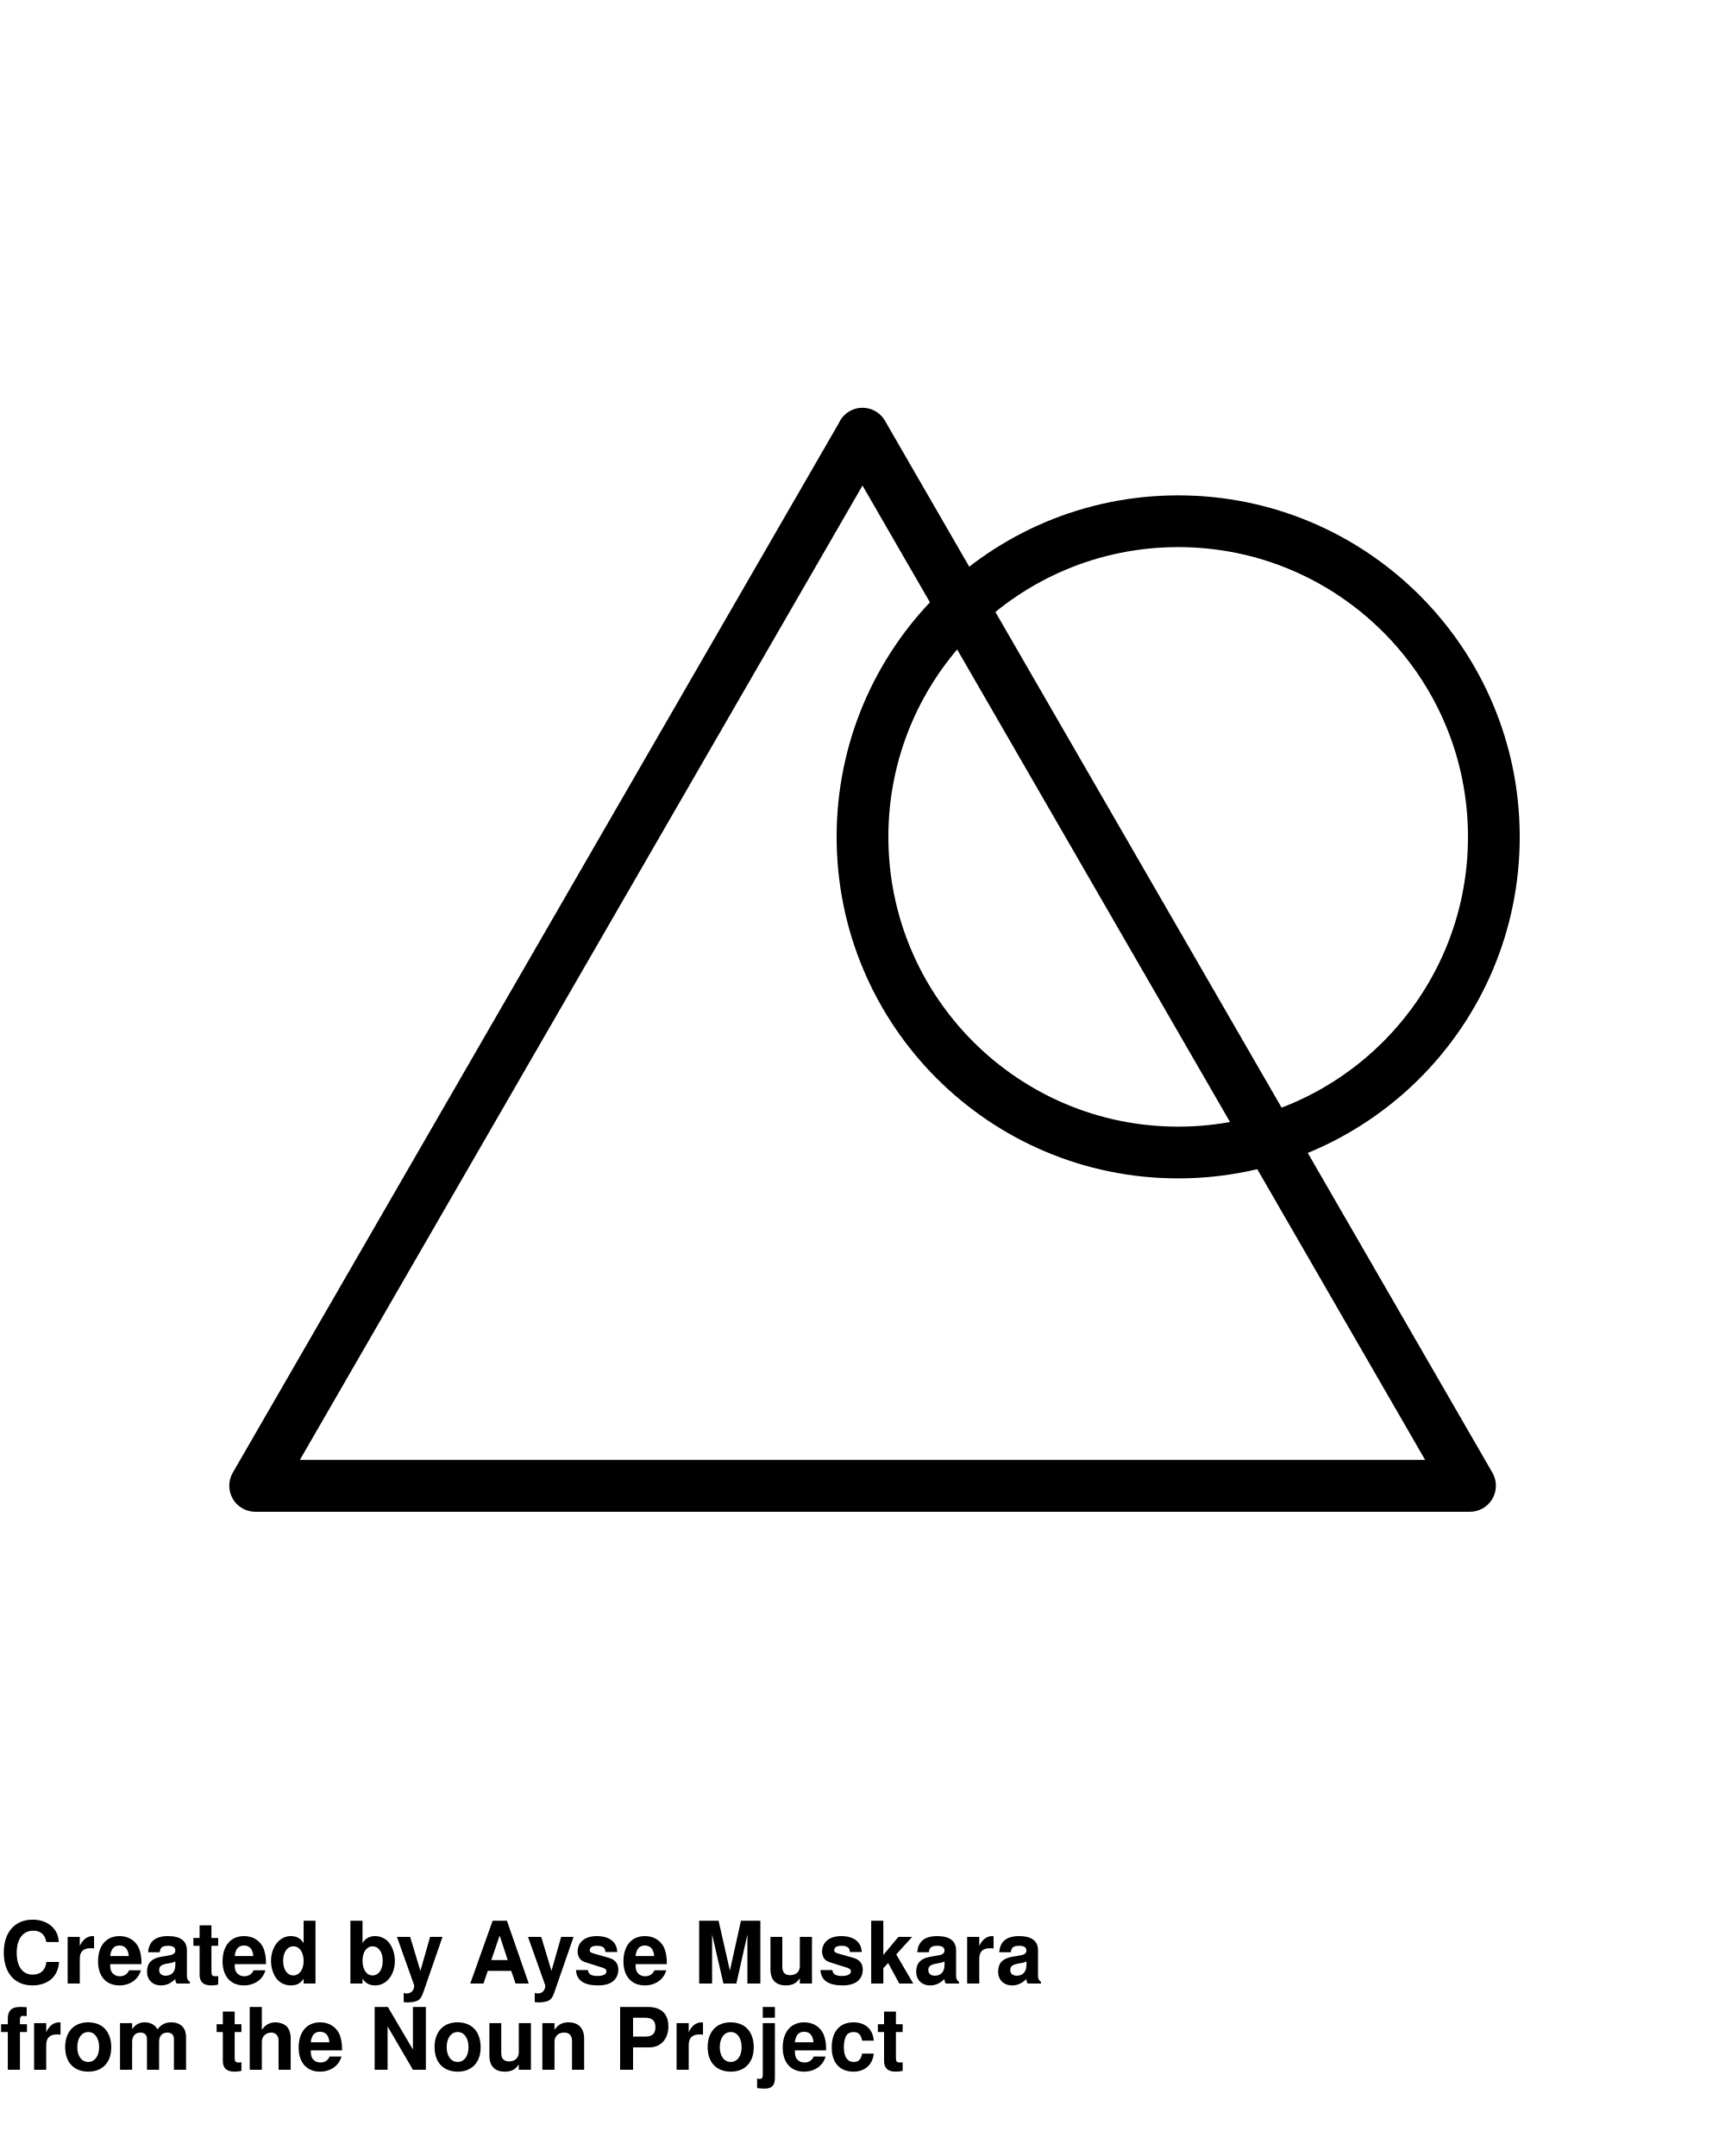
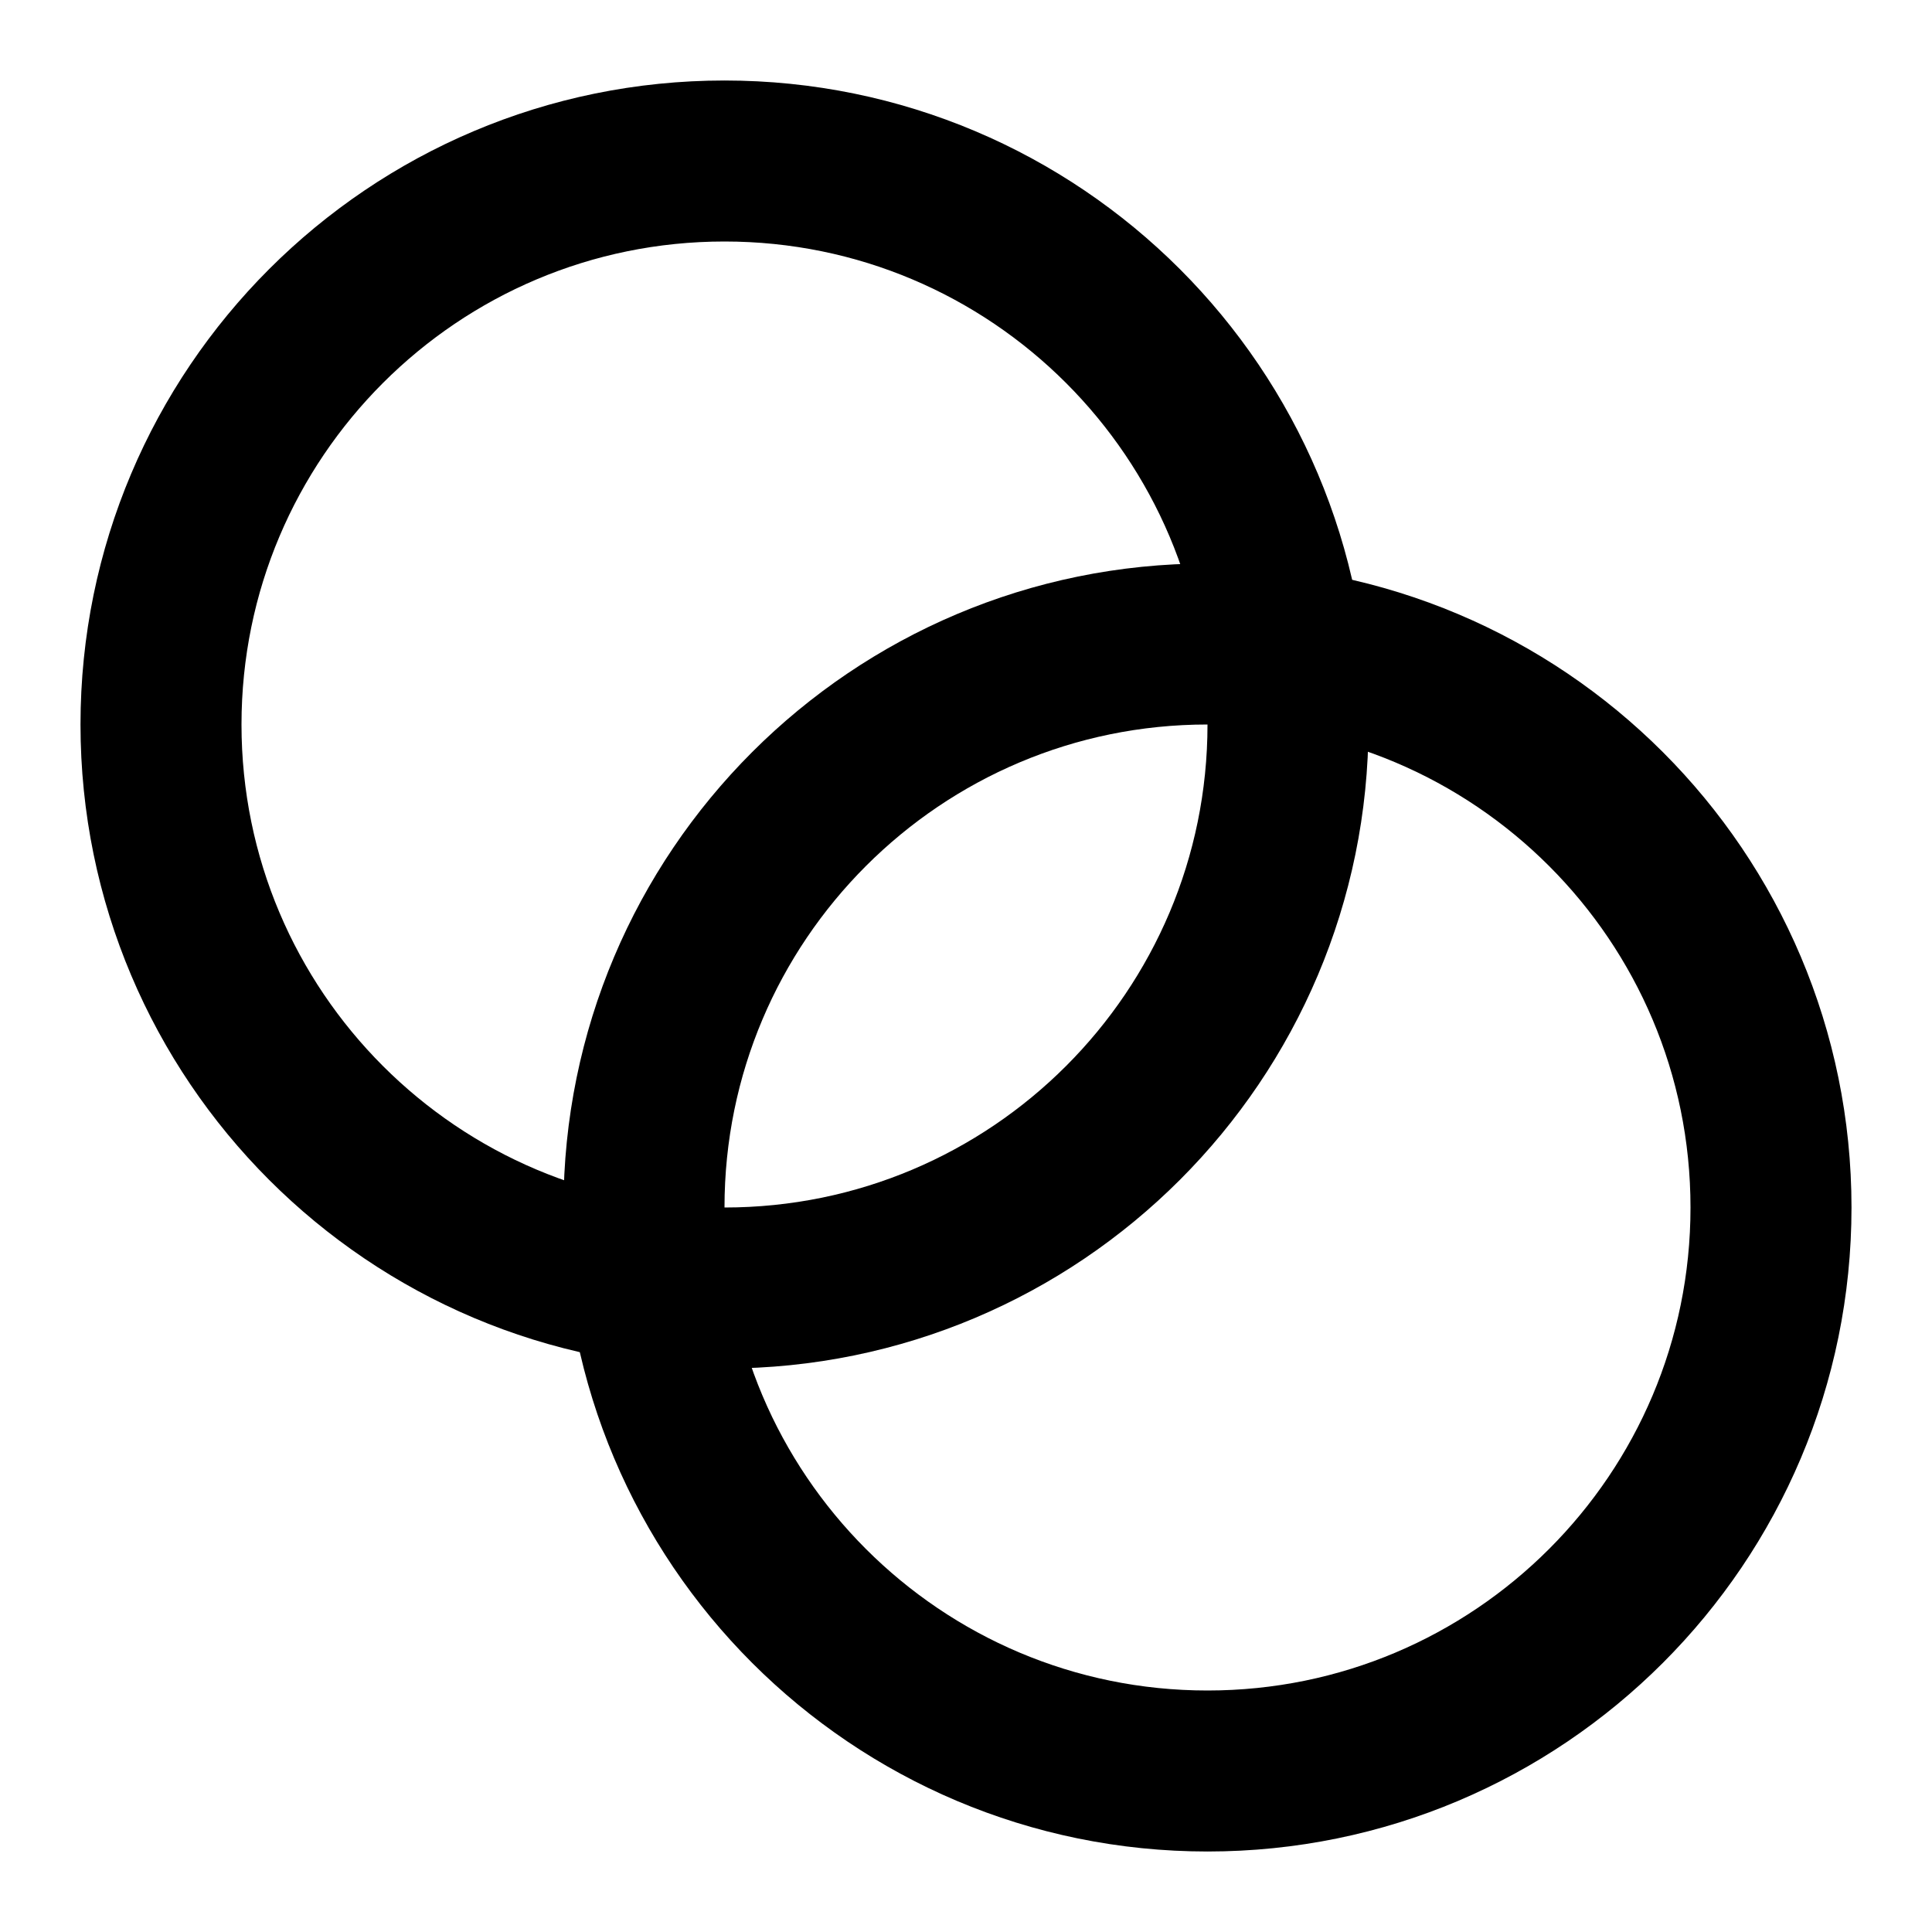
- <svg xmlns="http://www.w3.org/2000/svg" data-name="Layer 1" viewBox="0 0 100 125" x="0px" y="0px">
-   <defs>
-     <style>.cls-1{fill:none;stroke:#000;stroke-miterlimit:10;stroke-width:3px;}</style>
-   </defs>
-   <path d="M48.7,25.9l35.22,61,1.3-2.26H14.78l1.3,2.26,35.22-61a1.5,1.5,0,0,0-2.59-1.51l-35.22,61a1.51,1.51,0,0,0,1.3,2.26H85.22a1.51,1.51,0,0,0,1.3-2.26l-35.22-61A1.5,1.5,0,0,0,48.7,25.9Z" />
-   <circle class="cls-1" cx="68.3" cy="48.52" r="18.3" />
-   <text x="0" y="115" fill="#000000" font-size="5px" font-weight="bold" font-family="'Helvetica Neue', Helvetica, Arial-Unicode, Arial, Sans-serif">Created by Ayse Muskara</text>
-   <text x="0" y="120" fill="#000000" font-size="5px" font-weight="bold" font-family="'Helvetica Neue', Helvetica, Arial-Unicode, Arial, Sans-serif">from the Noun Project</text>
+ <svg xmlns="http://www.w3.org/2000/svg" width="24" height="24" viewBox="0 0 24 24" fill="none" stroke="currentColor" stroke-width="2" stroke-linecap="round" stroke-linejoin="round" class="lucide lucide-blend-icon lucide-blend">
+   <circle cx="9" cy="9" r="7" />
+   <circle cx="15" cy="15" r="7" />
</svg>
